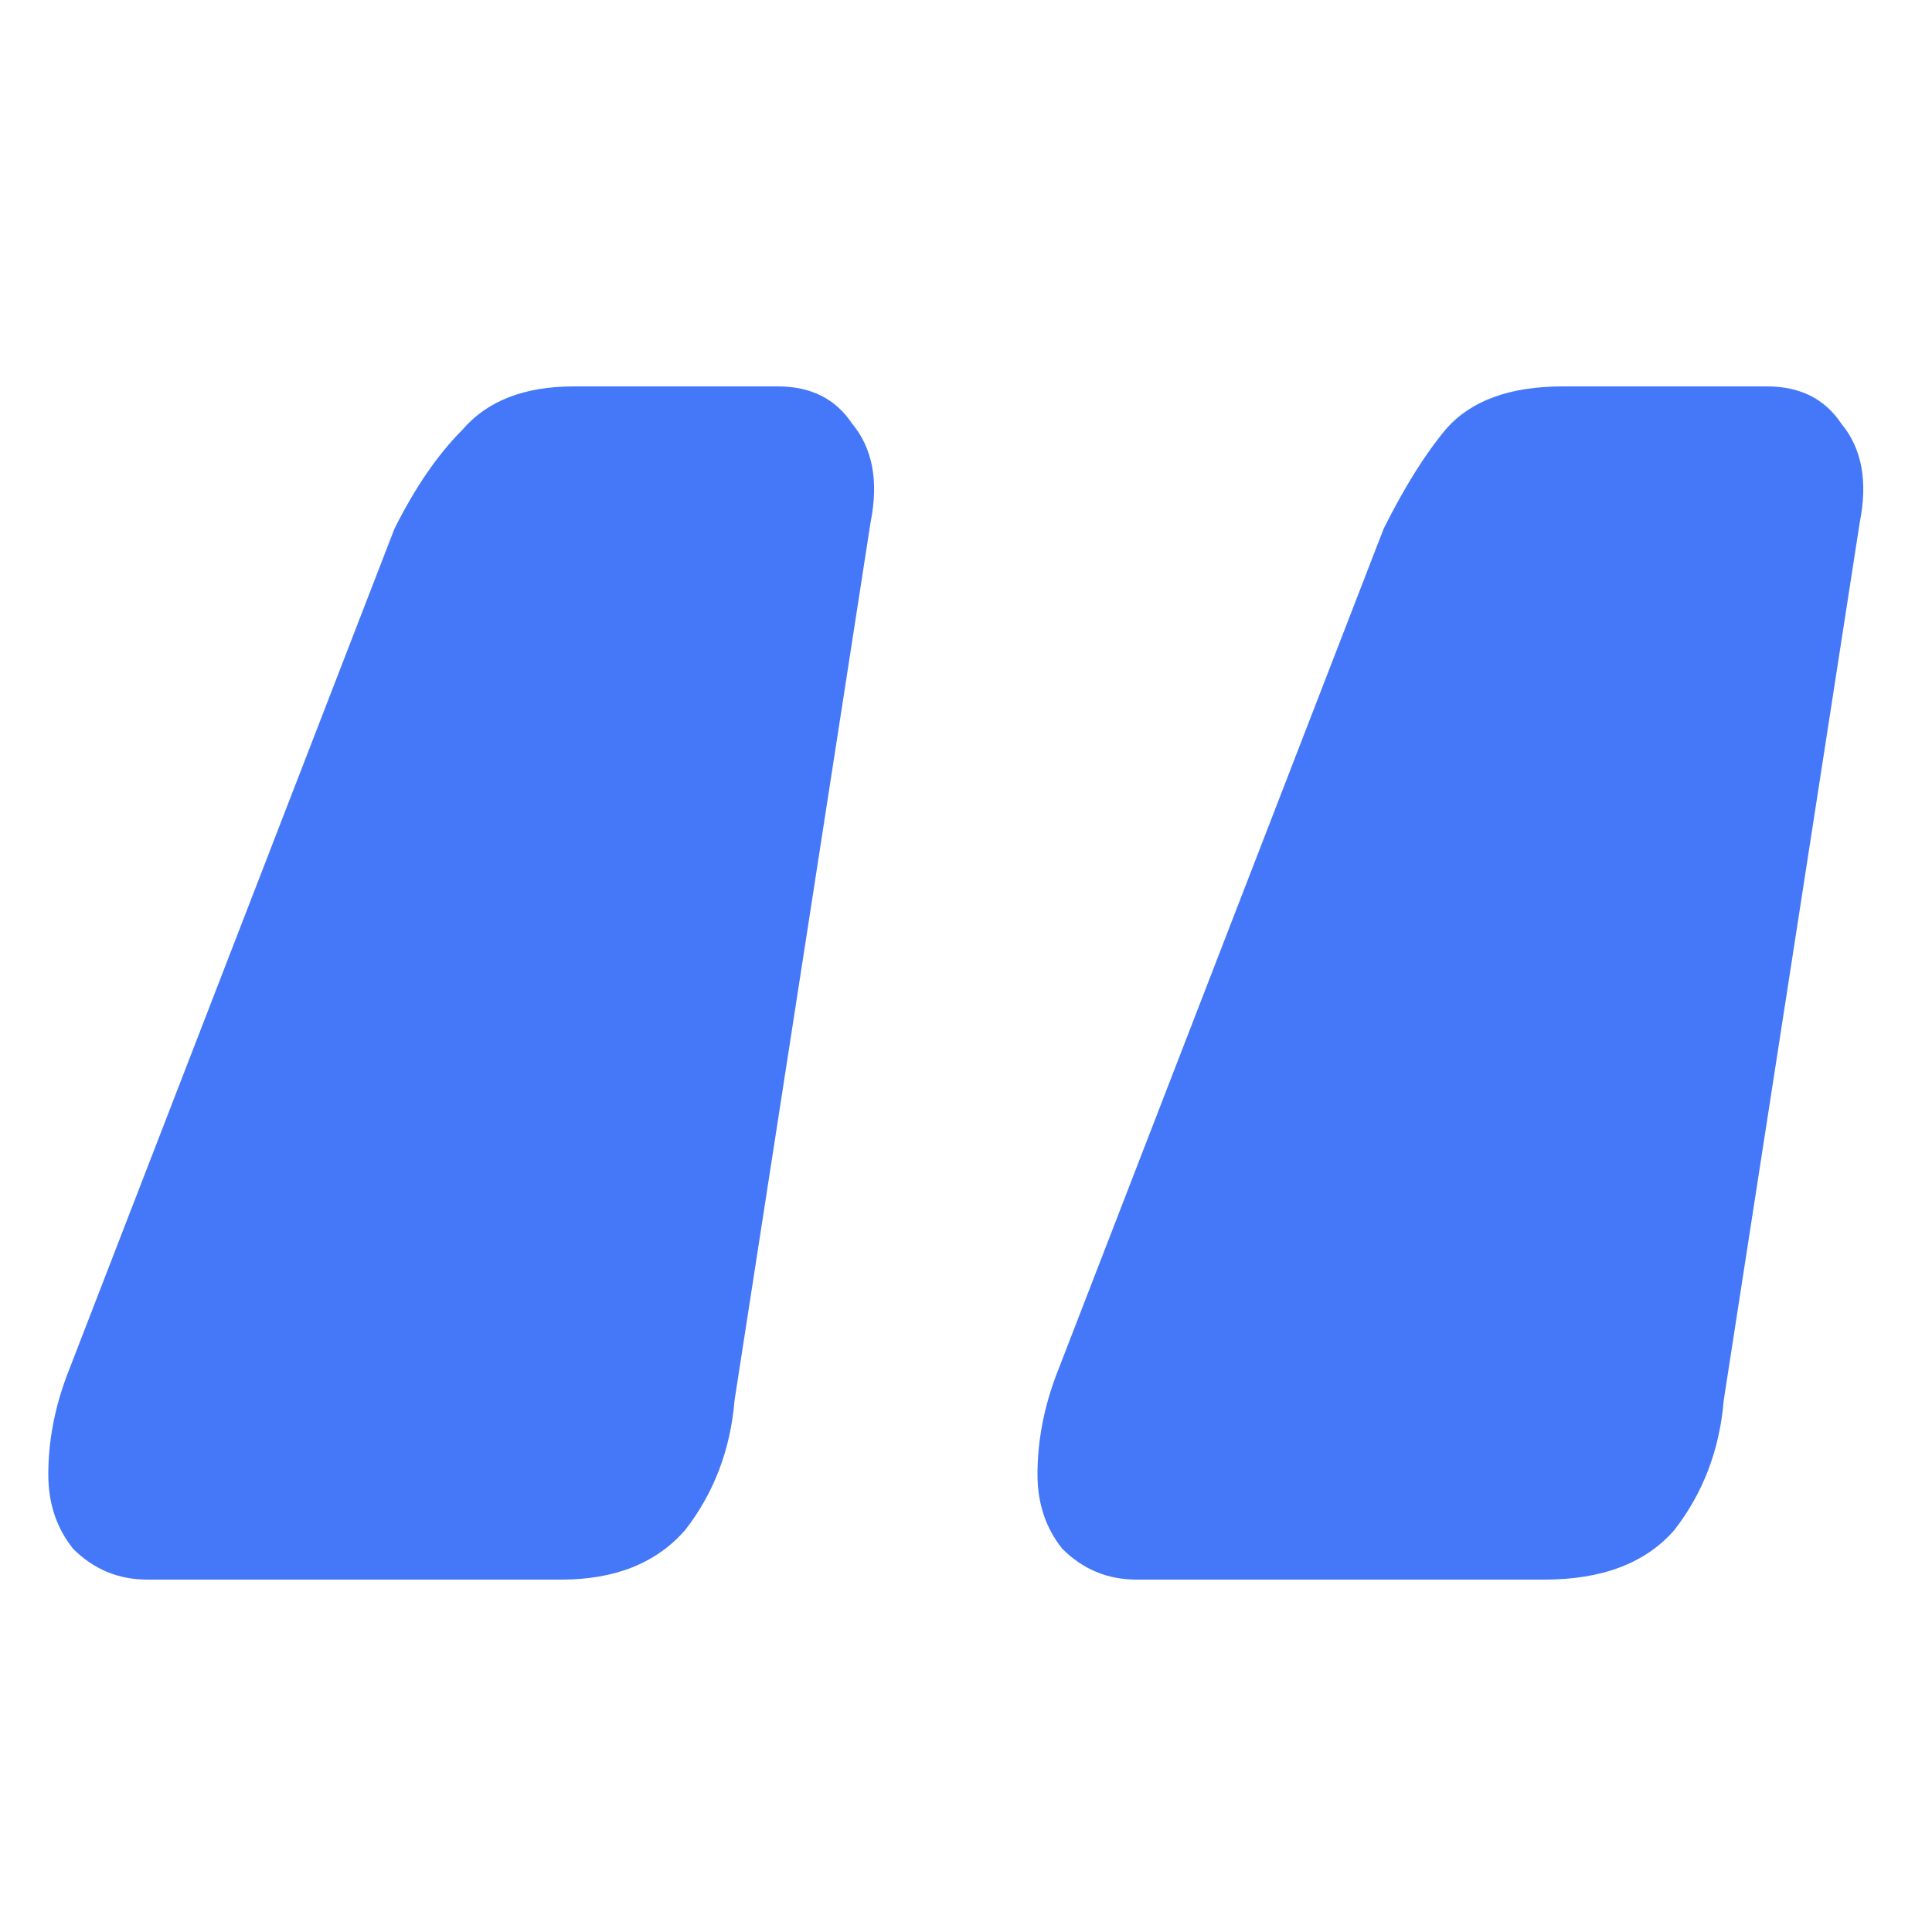
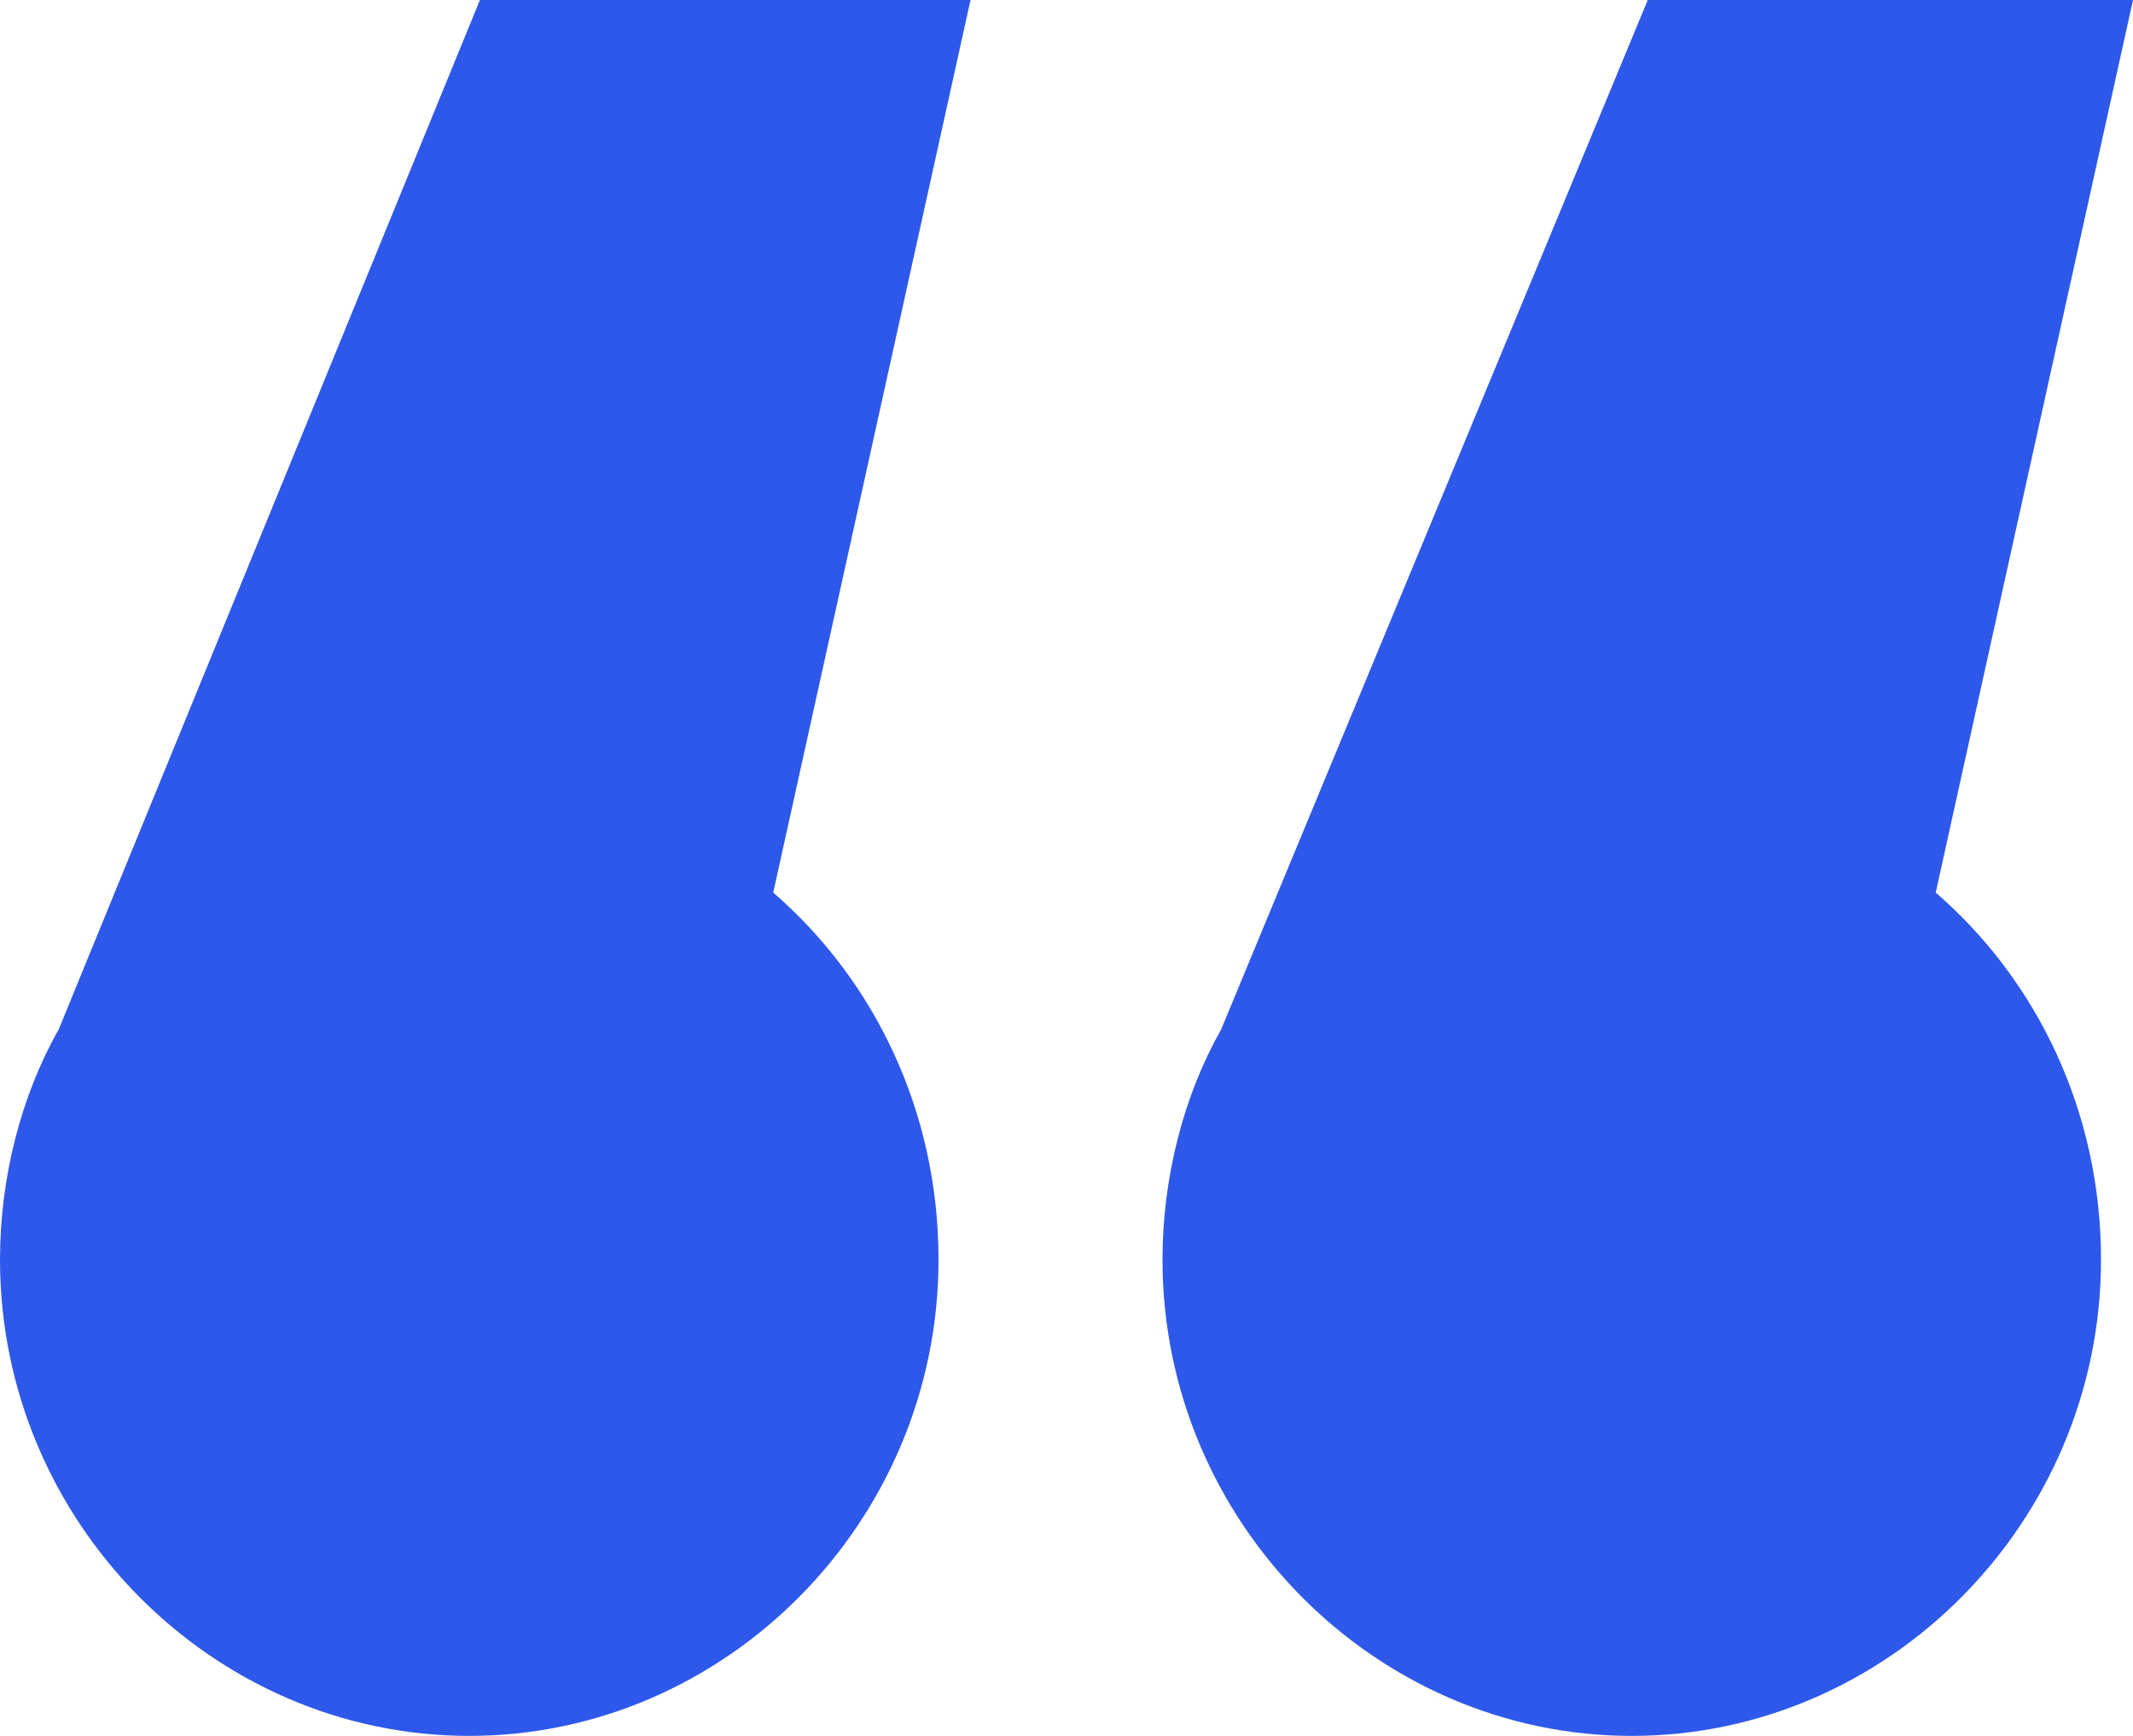
- <svg xmlns="http://www.w3.org/2000/svg" width="40" height="40" viewBox="0 0 40 40" fill="none">
-   <g id="Quote">
-     <path id="SHape" d="M23.528 32.704C22.931 32.704 22.419 32.491 21.992 32.064C21.651 31.637 21.48 31.125 21.48 30.528C21.48 29.845 21.608 29.163 21.864 28.48L28.648 10.944C29.075 10.091 29.501 9.408 29.928 8.896C30.44 8.299 31.251 8 32.36 8H36.584C37.267 8 37.779 8.256 38.12 8.768C38.547 9.28 38.675 9.963 38.504 10.816L35.688 28.992C35.603 30.016 35.261 30.912 34.664 31.68C34.067 32.363 33.171 32.704 31.976 32.704H23.528ZM3.048 32.704C2.451 32.704 1.939 32.491 1.512 32.064C1.171 31.637 1 31.125 1 30.528C1 29.845 1.128 29.163 1.384 28.48L8.168 10.944C8.595 10.091 9.064 9.408 9.576 8.896C10.088 8.299 10.856 8 11.88 8H16.104C16.787 8 17.299 8.256 17.64 8.768C18.067 9.28 18.195 9.963 18.024 10.816L15.208 28.992C15.123 30.016 14.781 30.912 14.184 31.68C13.587 32.363 12.733 32.704 11.624 32.704H3.048Z" fill="#4478F9" />
-   </g>
+ <svg xmlns="http://www.w3.org/2000/svg" width="43" height="35" viewBox="0 0 43 35" fill="none">
+   <path id="â" d="M9.675 0H19.565L15.588 17.997C17.63 19.763 18.92 22.413 18.92 25.394C18.92 30.694 14.62 35 9.46 35C4.3 35 0 30.694 0 25.394C0 23.738 0.43 22.082 1.183 20.757L9.675 0ZM33.218 0H43L39.023 17.997C41.065 19.763 42.355 22.413 42.355 25.394C42.355 30.694 38.055 35 32.895 35C27.735 35 23.435 30.694 23.435 25.394C23.435 23.738 23.865 22.082 24.617 20.757L33.218 0Z" fill="#2E58EA" />
</svg>
